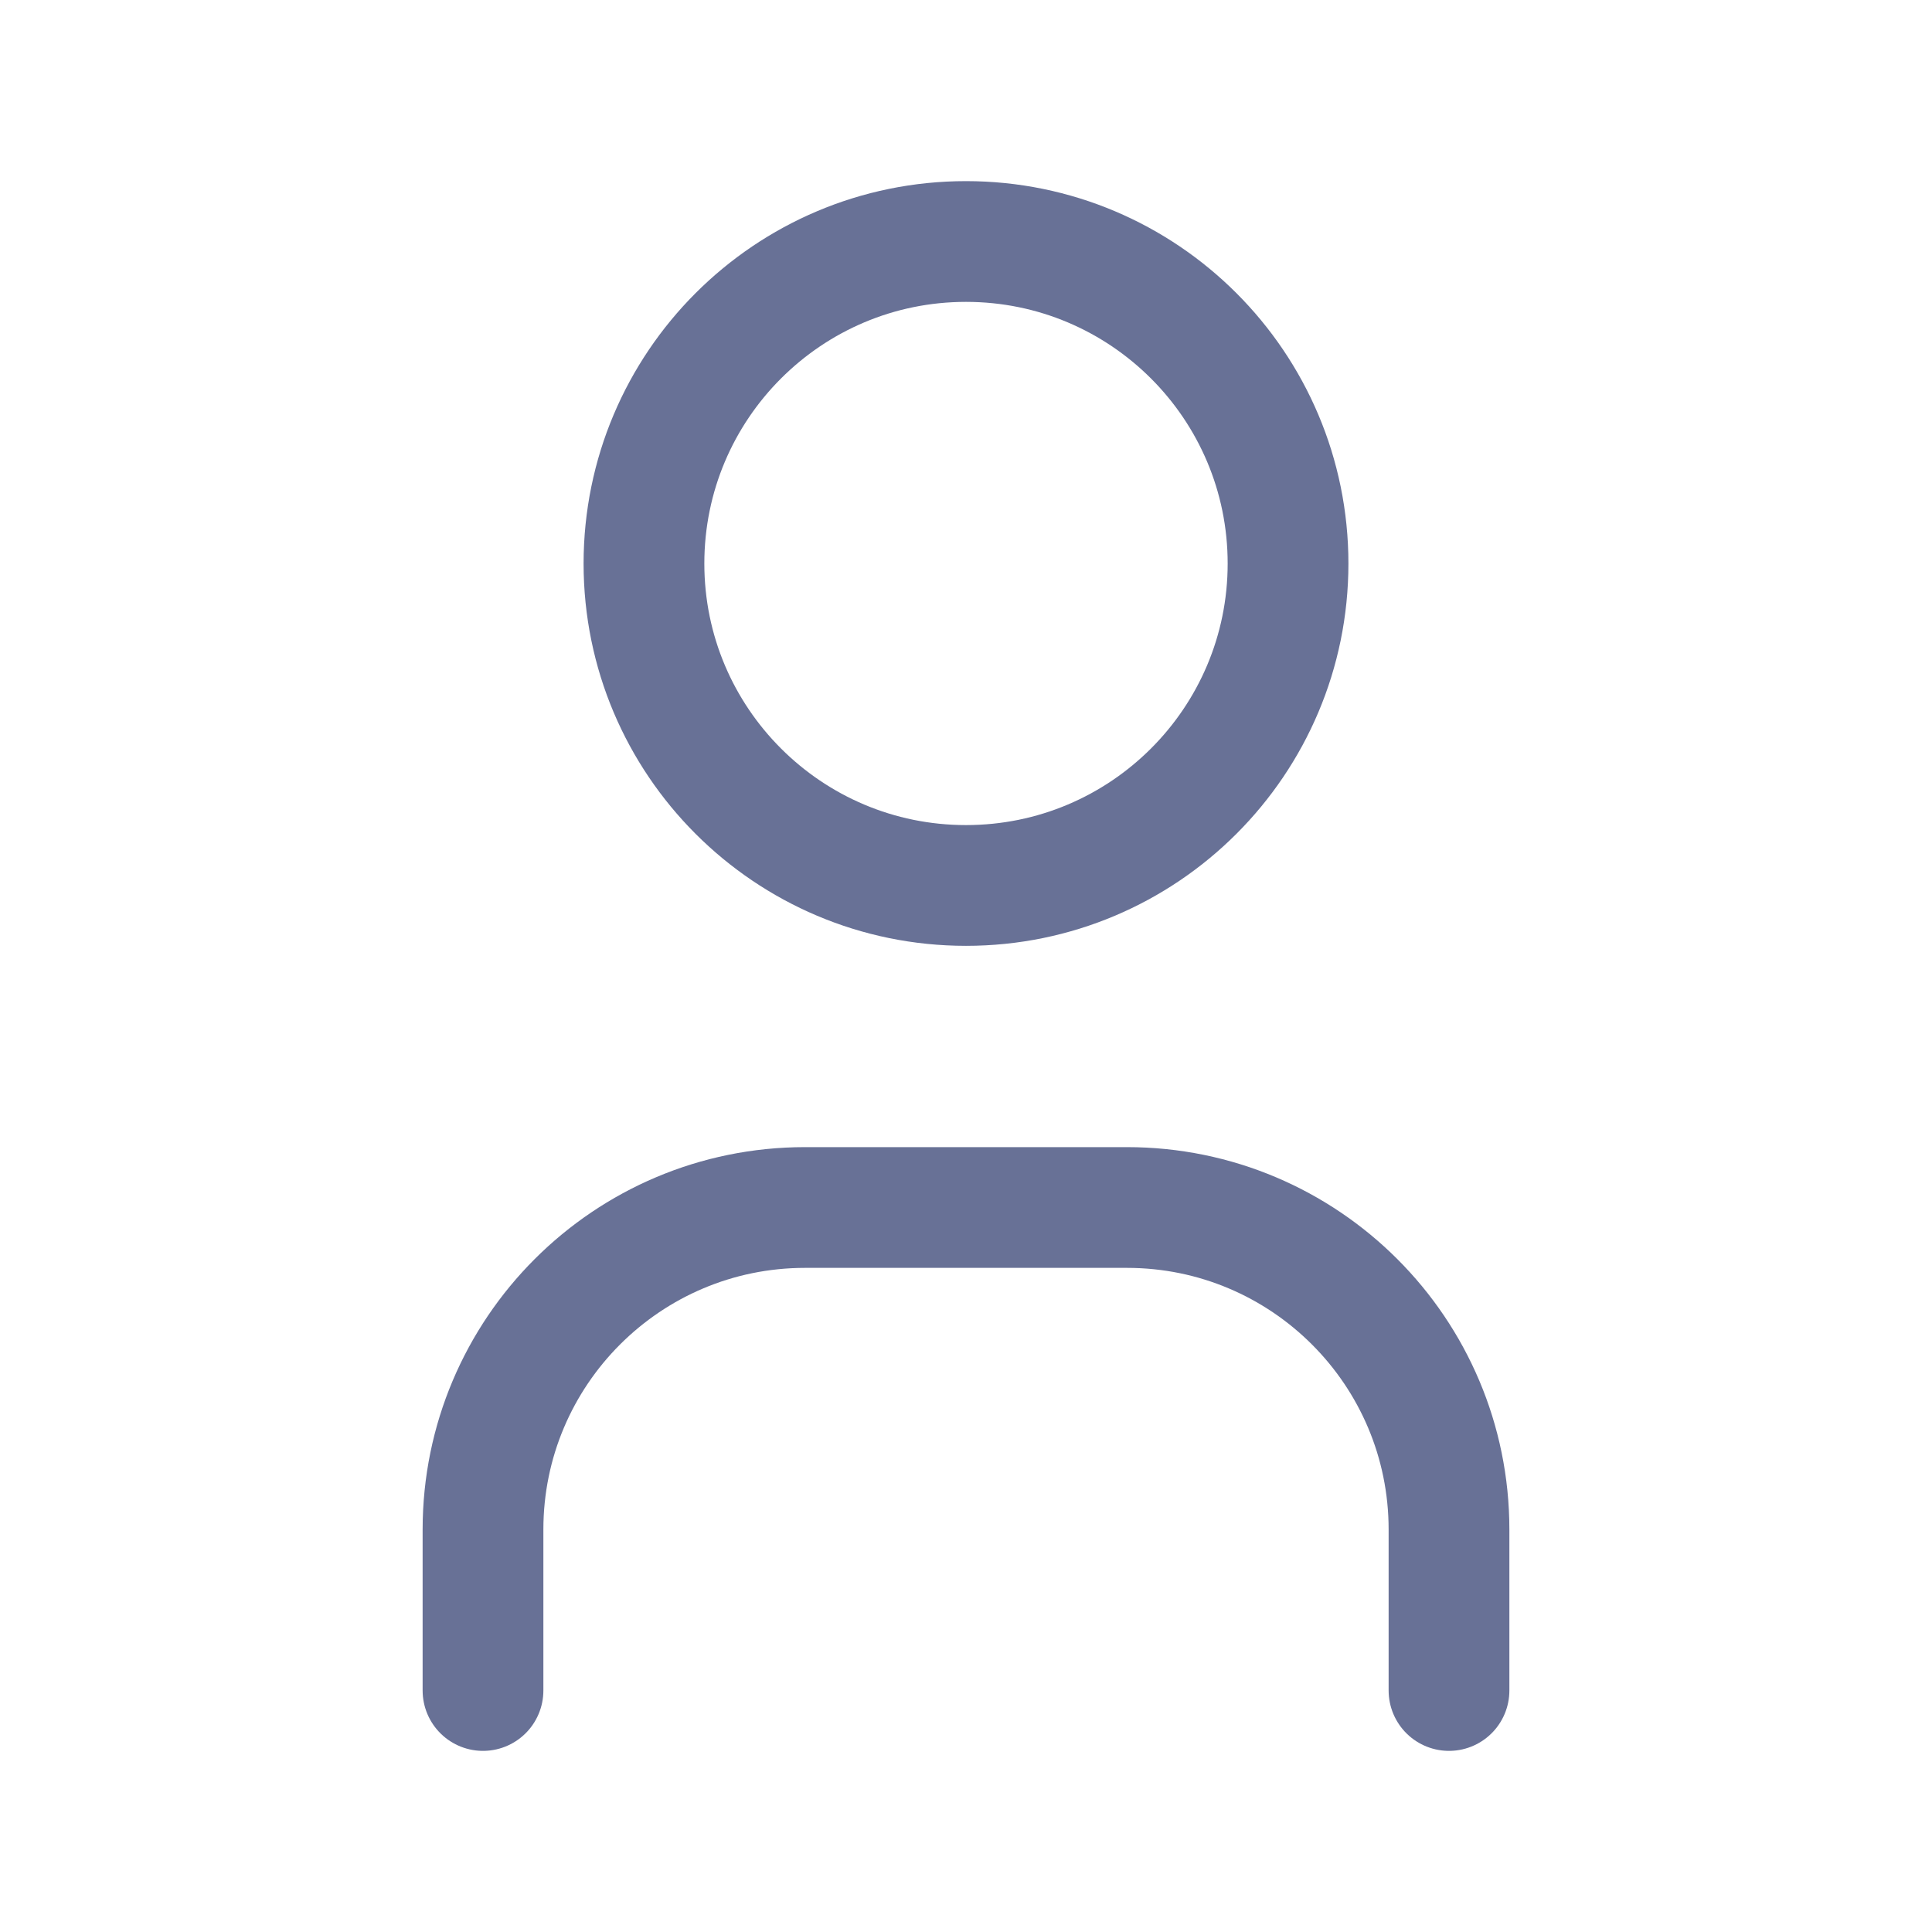
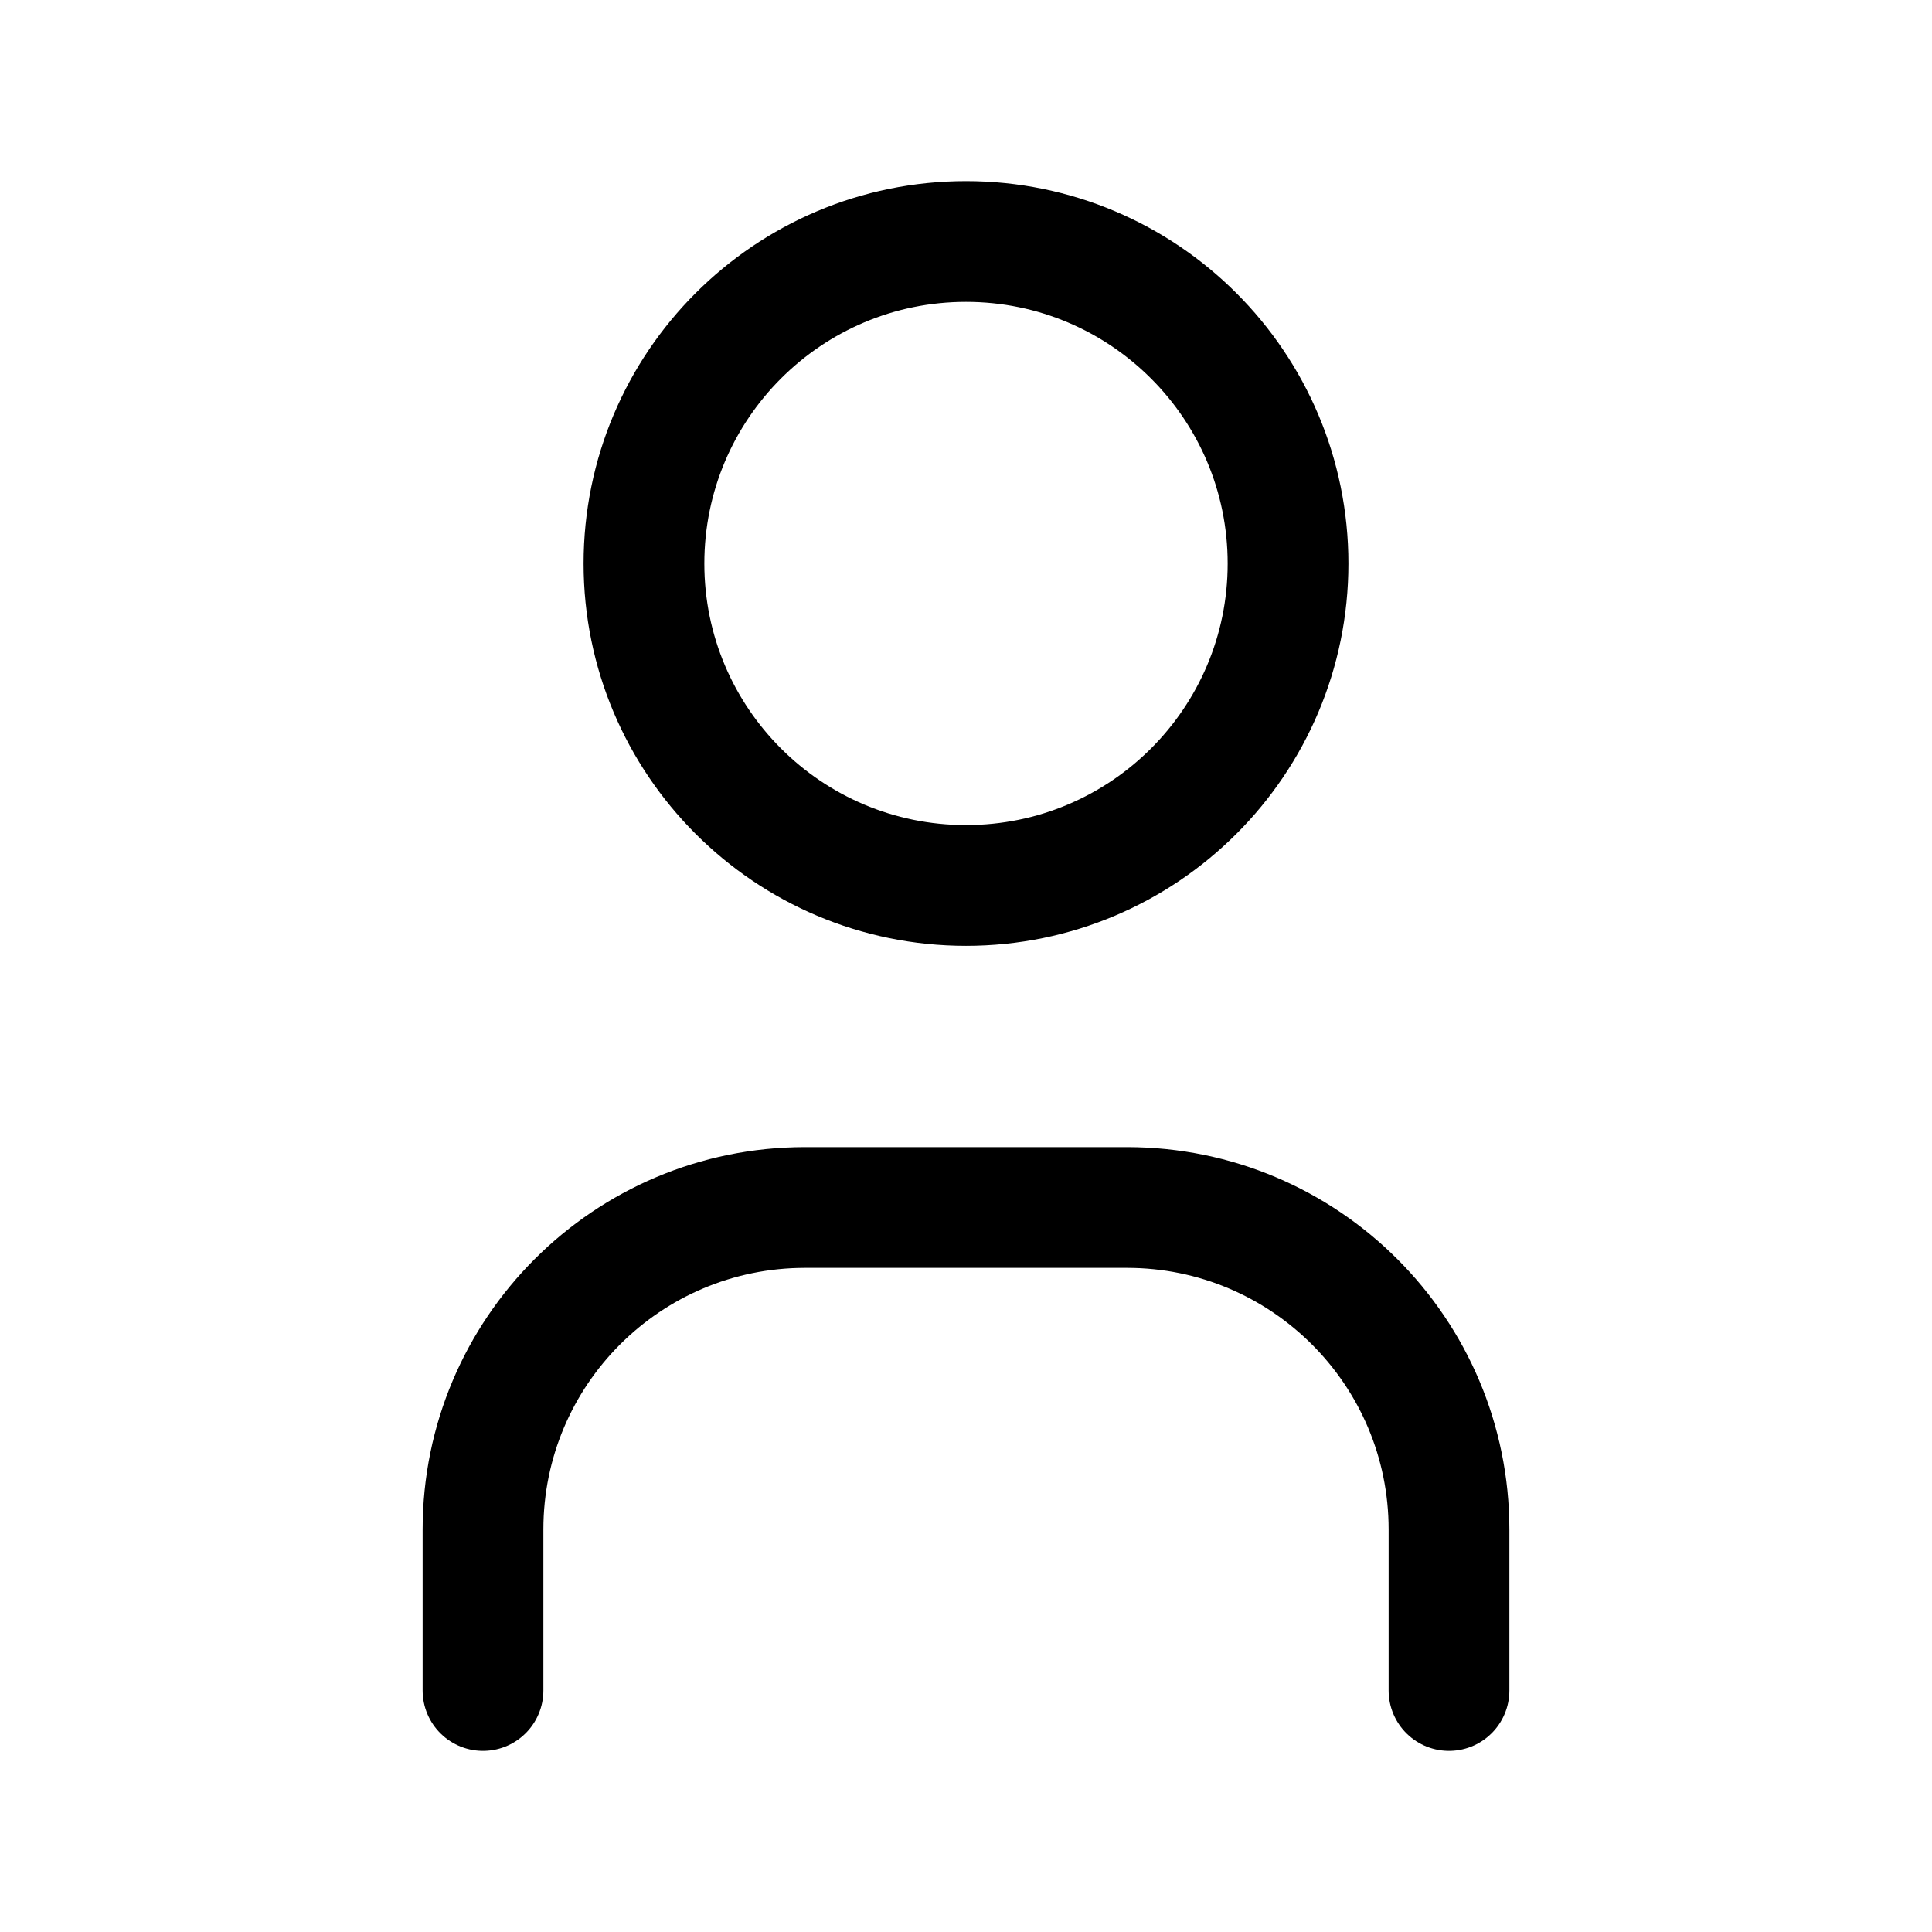
<svg xmlns="http://www.w3.org/2000/svg" width="16px" height="16px" viewBox="0 0 16 16" version="1.1">
  <g id="Page-1" stroke="none" stroke-width="1" fill="none" fill-rule="evenodd">
    <g id="FE---Takehome-Test---Hover-&amp;-Input-State" transform="translate(-873, -257)">
      <g id="icon-assignee" transform="translate(873, 257)">
        <polygon id="Path" points="0 0 16 0 16 16 0 16" />
-         <path d="M5.333,4.667 C5.333,6.139 6.527,7.333 8,7.333 C9.473,7.333 10.667,6.139 10.667,4.667 C10.667,3.194 9.473,2 8,2 C6.527,2 5.333,3.194 5.333,4.667" id="Path" stroke="#687196" stroke-linecap="round" stroke-linejoin="round" />
-         <path d="M4,14 L4,12.667 C4,11.194 5.194,10 6.667,10 L9.333,10 C10.806,10 12,11.194 12,12.667 L12,14" id="Path" stroke="#687196" stroke-linecap="round" stroke-linejoin="round" />
+         <path d="M5.333,4.667 C5.333,6.139 6.527,7.333 8,7.333 C9.473,7.333 10.667,6.139 10.667,4.667 C10.667,3.194 9.473,2 8,2 C6.527,2 5.333,3.194 5.333,4.667" id="Path" stroke="currentColor" stroke-linecap="round" stroke-linejoin="round" />
+         <path d="M4,14 L4,12.667 C4,11.194 5.194,10 6.667,10 L9.333,10 C10.806,10 12,11.194 12,12.667 L12,14" id="Path" stroke="currentColor" stroke-linecap="round" stroke-linejoin="round" />
      </g>
    </g>
  </g>
</svg>
